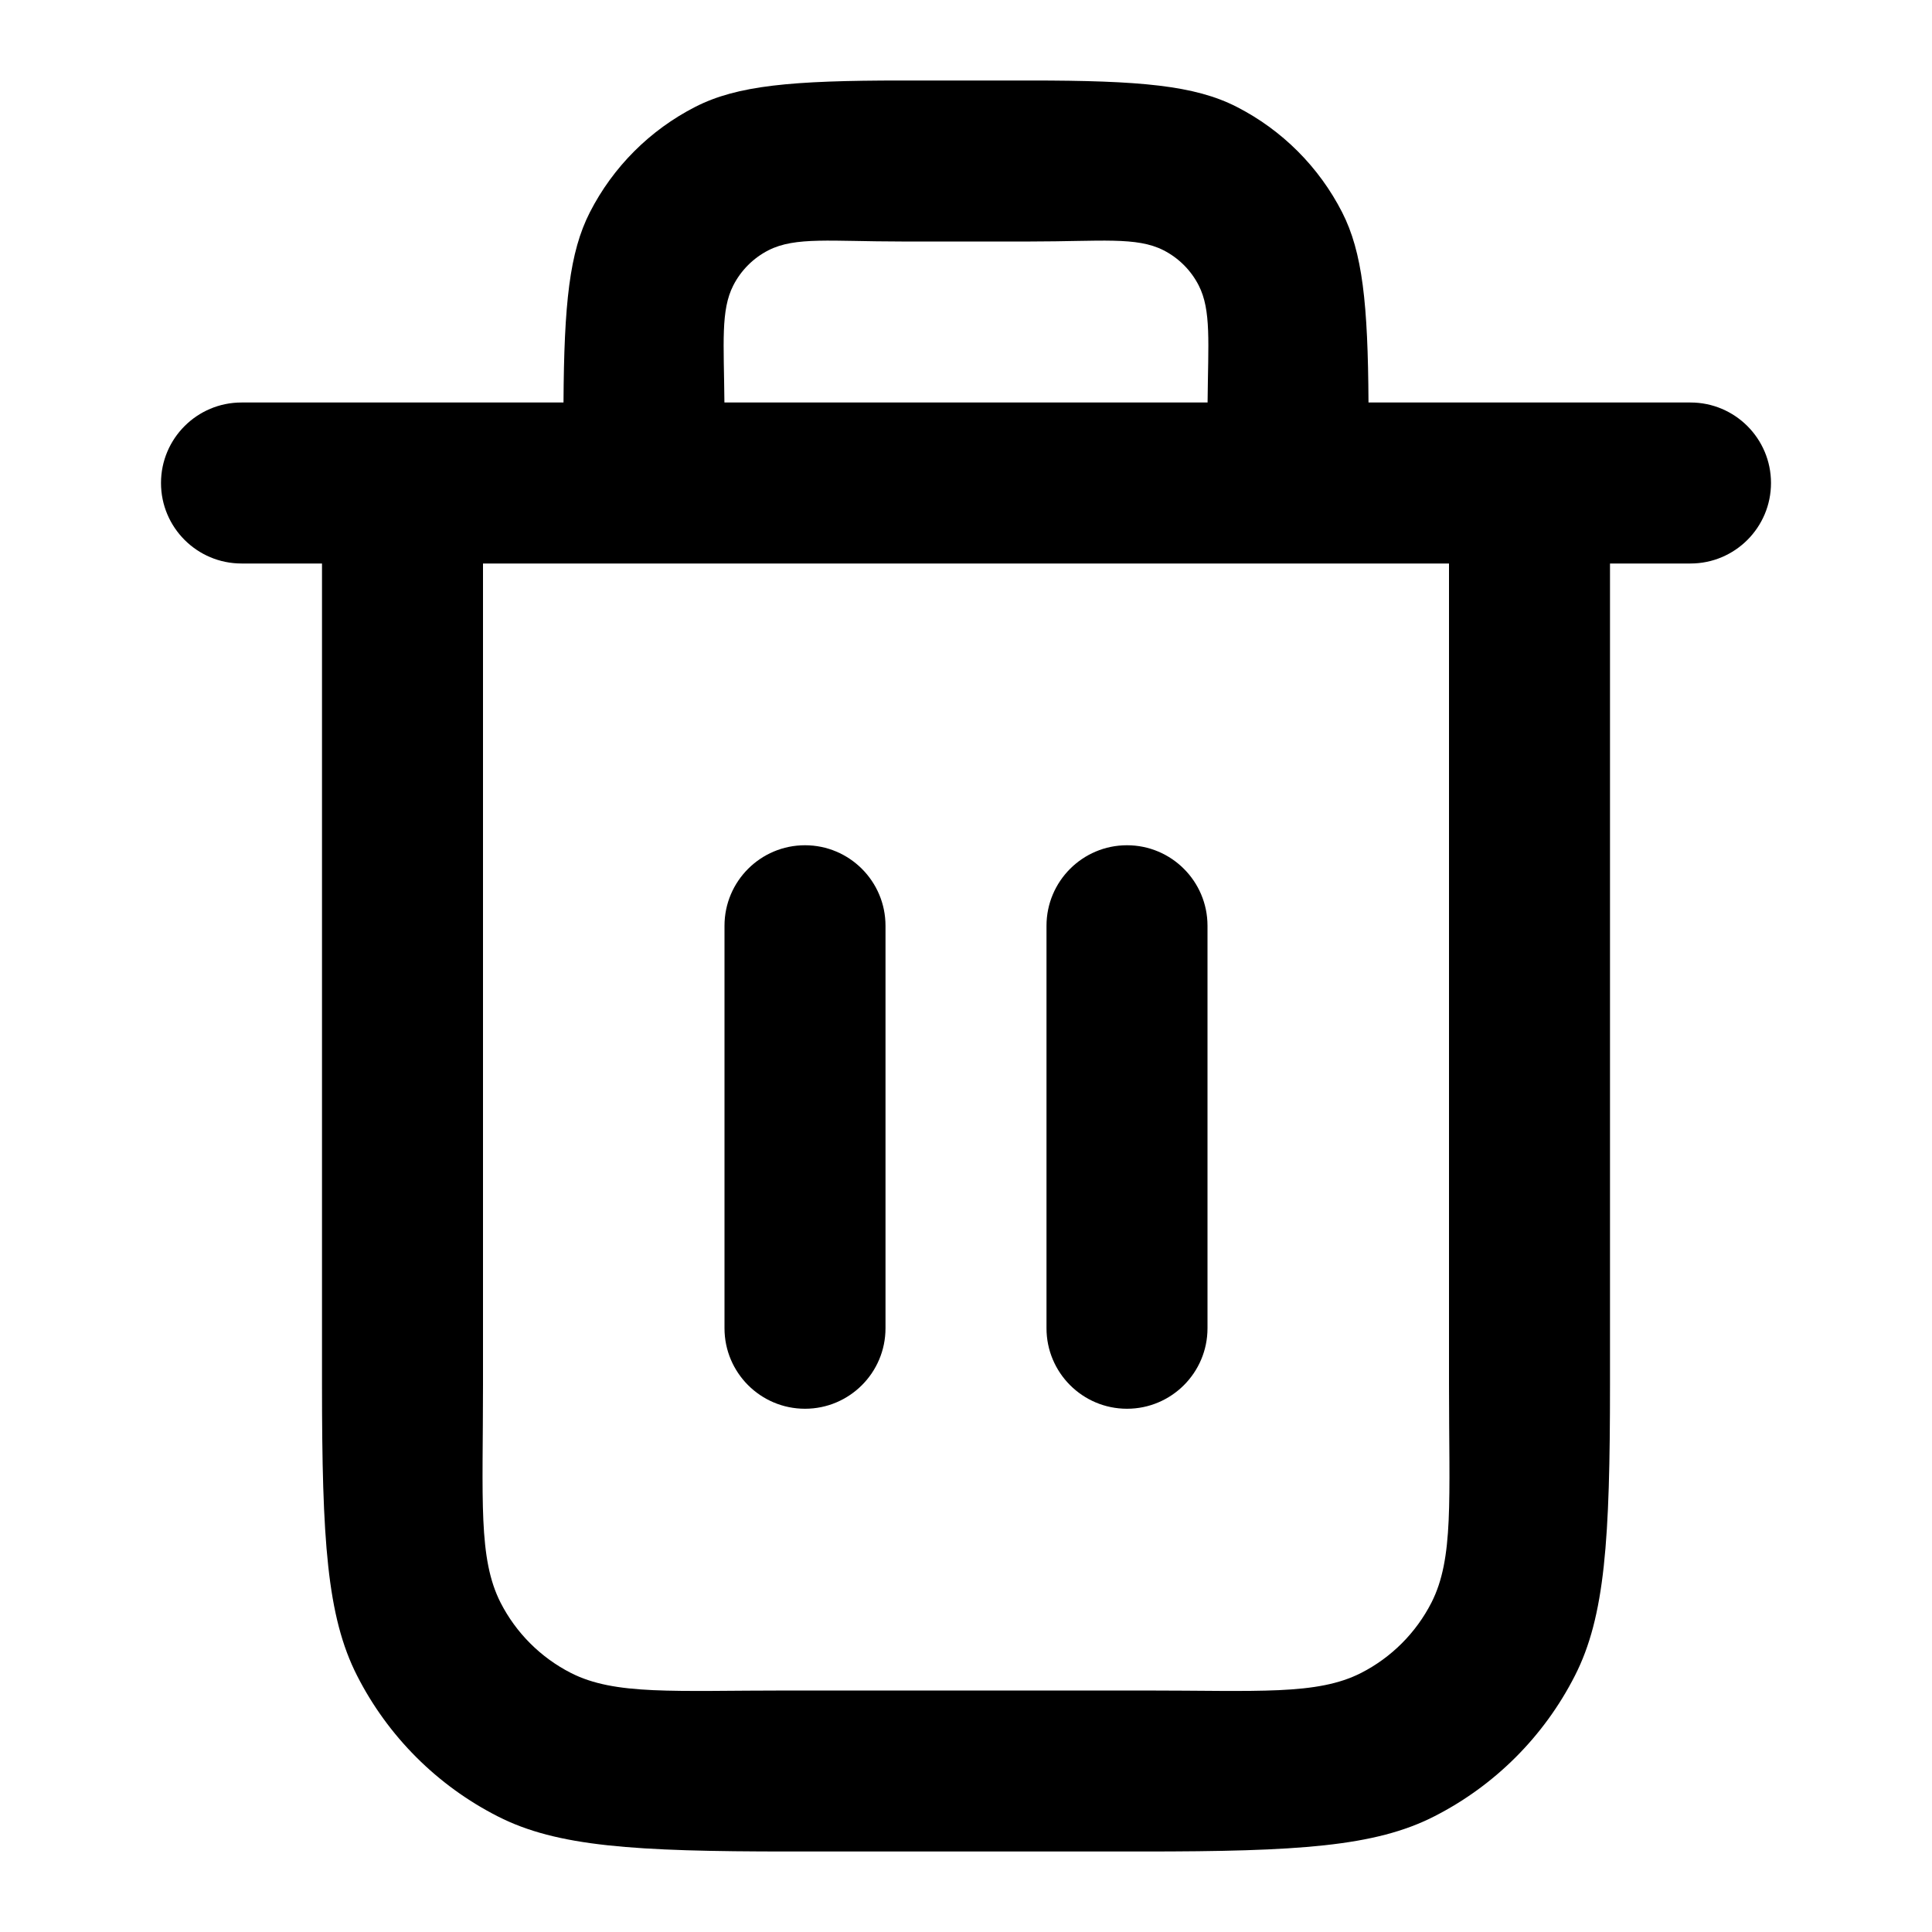
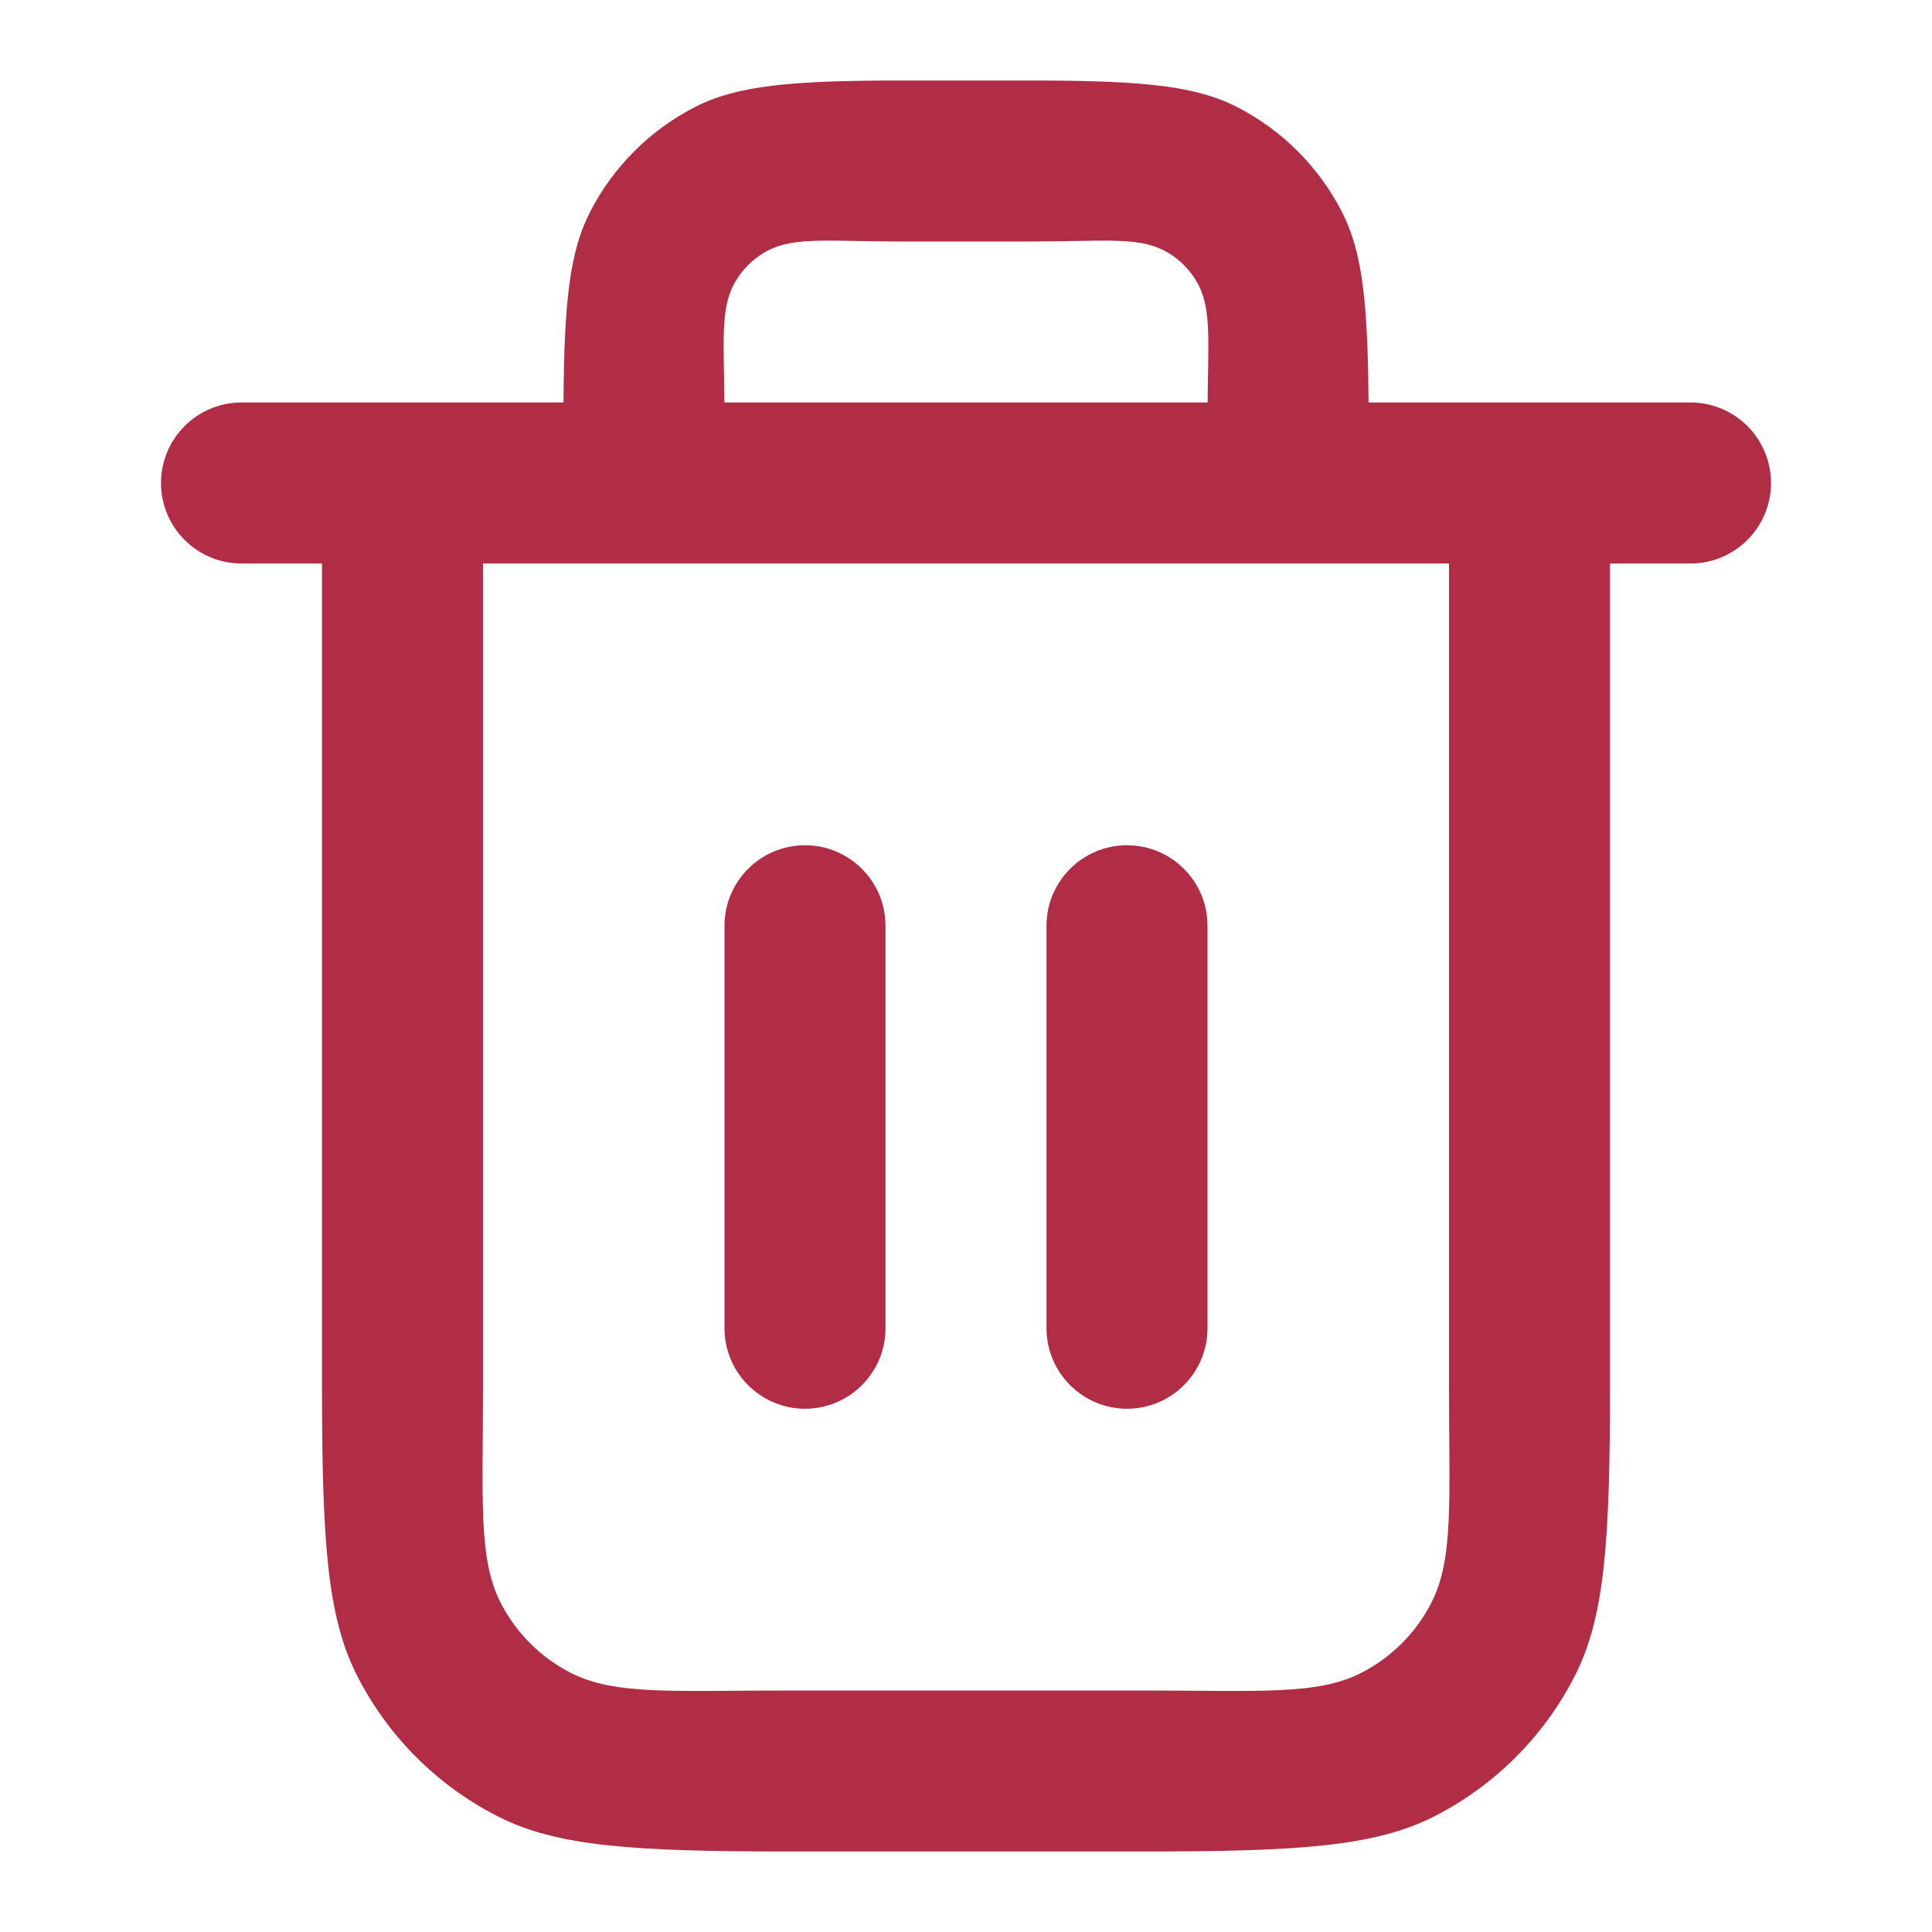
<svg xmlns="http://www.w3.org/2000/svg" version="1.1" viewBox="0 0 24 24" role="img">
-   <path d="M7,5C7.007,3.768 7.075,3.133 7.327,2.638C7.615,2.074 8.074,1.615 8.638,1.327C9.159,1.061 9.835,1 11.2,1L12.8,1C14.165,1 14.841,1.061 15.362,1.327C15.926,1.615 16.385,2.074 16.673,2.638C16.925,3.133 16.993,3.768 17,5L21,5C21.552,5 22,5.448 22,6C22,6.552 21.552,7 21,7L20,7L20,17.2C20,19.125 19.939,20.081 19.564,20.816C19.181,21.569 18.569,22.181 17.816,22.564C17.081,22.939 16.125,23 14.2,23L9.8,23C7.875,23 6.919,22.939 6.184,22.564C5.431,22.181 4.819,21.569 4.436,20.816C4.061,20.081 4,19.125 4,17.2L4,7L3,7C2.448,7 2,6.552 2,6C2,5.448 2.448,5 3,5L7,5ZM18,7L6,7L6,17.2C6,18.636 5.939,19.359 6.218,19.908C6.41,20.284 6.716,20.59 7.092,20.782C7.64,21.061 8.364,21 9.8,21L14.2,21C15.636,21 16.36,21.061 16.908,20.782C17.284,20.59 17.59,20.284 17.782,19.908C18.061,19.36 18,18.636 18,17.2L18,7ZM8.999,5L15.001,5C15.008,4.254 15.048,3.854 14.891,3.546C14.795,3.358 14.642,3.205 14.454,3.109C14.119,2.938 13.676,3 12.8,3L11.2,3C10.324,3 9.881,2.938 9.546,3.109C9.358,3.205 9.205,3.358 9.109,3.546C8.952,3.854 8.992,4.254 8.999,5ZM13,11.5C13,10.948 13.448,10.5 14,10.5C14.552,10.5 15,10.948 15,11.5L15,16.5C15,17.052 14.552,17.5 14,17.5C13.448,17.5 13,17.052 13,16.5L13,11.5ZM9,11.5C9,10.948 9.448,10.5 10,10.5C10.552,10.5 11,10.948 11,11.5L11,16.5C11,17.052 10.552,17.5 10,17.5C9.448,17.5 9,17.052 9,16.5L9,11.5Z" />
+   <path fill="#b02d45" d="M7,5C7.007,3.768 7.075,3.133 7.327,2.638C7.615,2.074 8.074,1.615 8.638,1.327C9.159,1.061 9.835,1 11.2,1L12.8,1C14.165,1 14.841,1.061 15.362,1.327C15.926,1.615 16.385,2.074 16.673,2.638C16.925,3.133 16.993,3.768 17,5L21,5C21.552,5 22,5.448 22,6C22,6.552 21.552,7 21,7L20,7L20,17.2C20,19.125 19.939,20.081 19.564,20.816C19.181,21.569 18.569,22.181 17.816,22.564C17.081,22.939 16.125,23 14.2,23L9.8,23C7.875,23 6.919,22.939 6.184,22.564C5.431,22.181 4.819,21.569 4.436,20.816C4.061,20.081 4,19.125 4,17.2L4,7L3,7C2.448,7 2,6.552 2,6C2,5.448 2.448,5 3,5L7,5ZM18,7L6,7L6,17.2C6,18.636 5.939,19.359 6.218,19.908C6.41,20.284 6.716,20.59 7.092,20.782C7.64,21.061 8.364,21 9.8,21L14.2,21C15.636,21 16.36,21.061 16.908,20.782C17.284,20.59 17.59,20.284 17.782,19.908C18.061,19.36 18,18.636 18,17.2L18,7ZM8.999,5L15.001,5C15.008,4.254 15.048,3.854 14.891,3.546C14.795,3.358 14.642,3.205 14.454,3.109C14.119,2.938 13.676,3 12.8,3L11.2,3C10.324,3 9.881,2.938 9.546,3.109C9.358,3.205 9.205,3.358 9.109,3.546C8.952,3.854 8.992,4.254 8.999,5ZM13,11.5C13,10.948 13.448,10.5 14,10.5C14.552,10.5 15,10.948 15,11.5L15,16.5C15,17.052 14.552,17.5 14,17.5C13.448,17.5 13,17.052 13,16.5L13,11.5ZM9,11.5C9,10.948 9.448,10.5 10,10.5C10.552,10.5 11,10.948 11,11.5L11,16.5C11,17.052 10.552,17.5 10,17.5C9.448,17.5 9,17.052 9,16.5L9,11.5Z" />
</svg>
